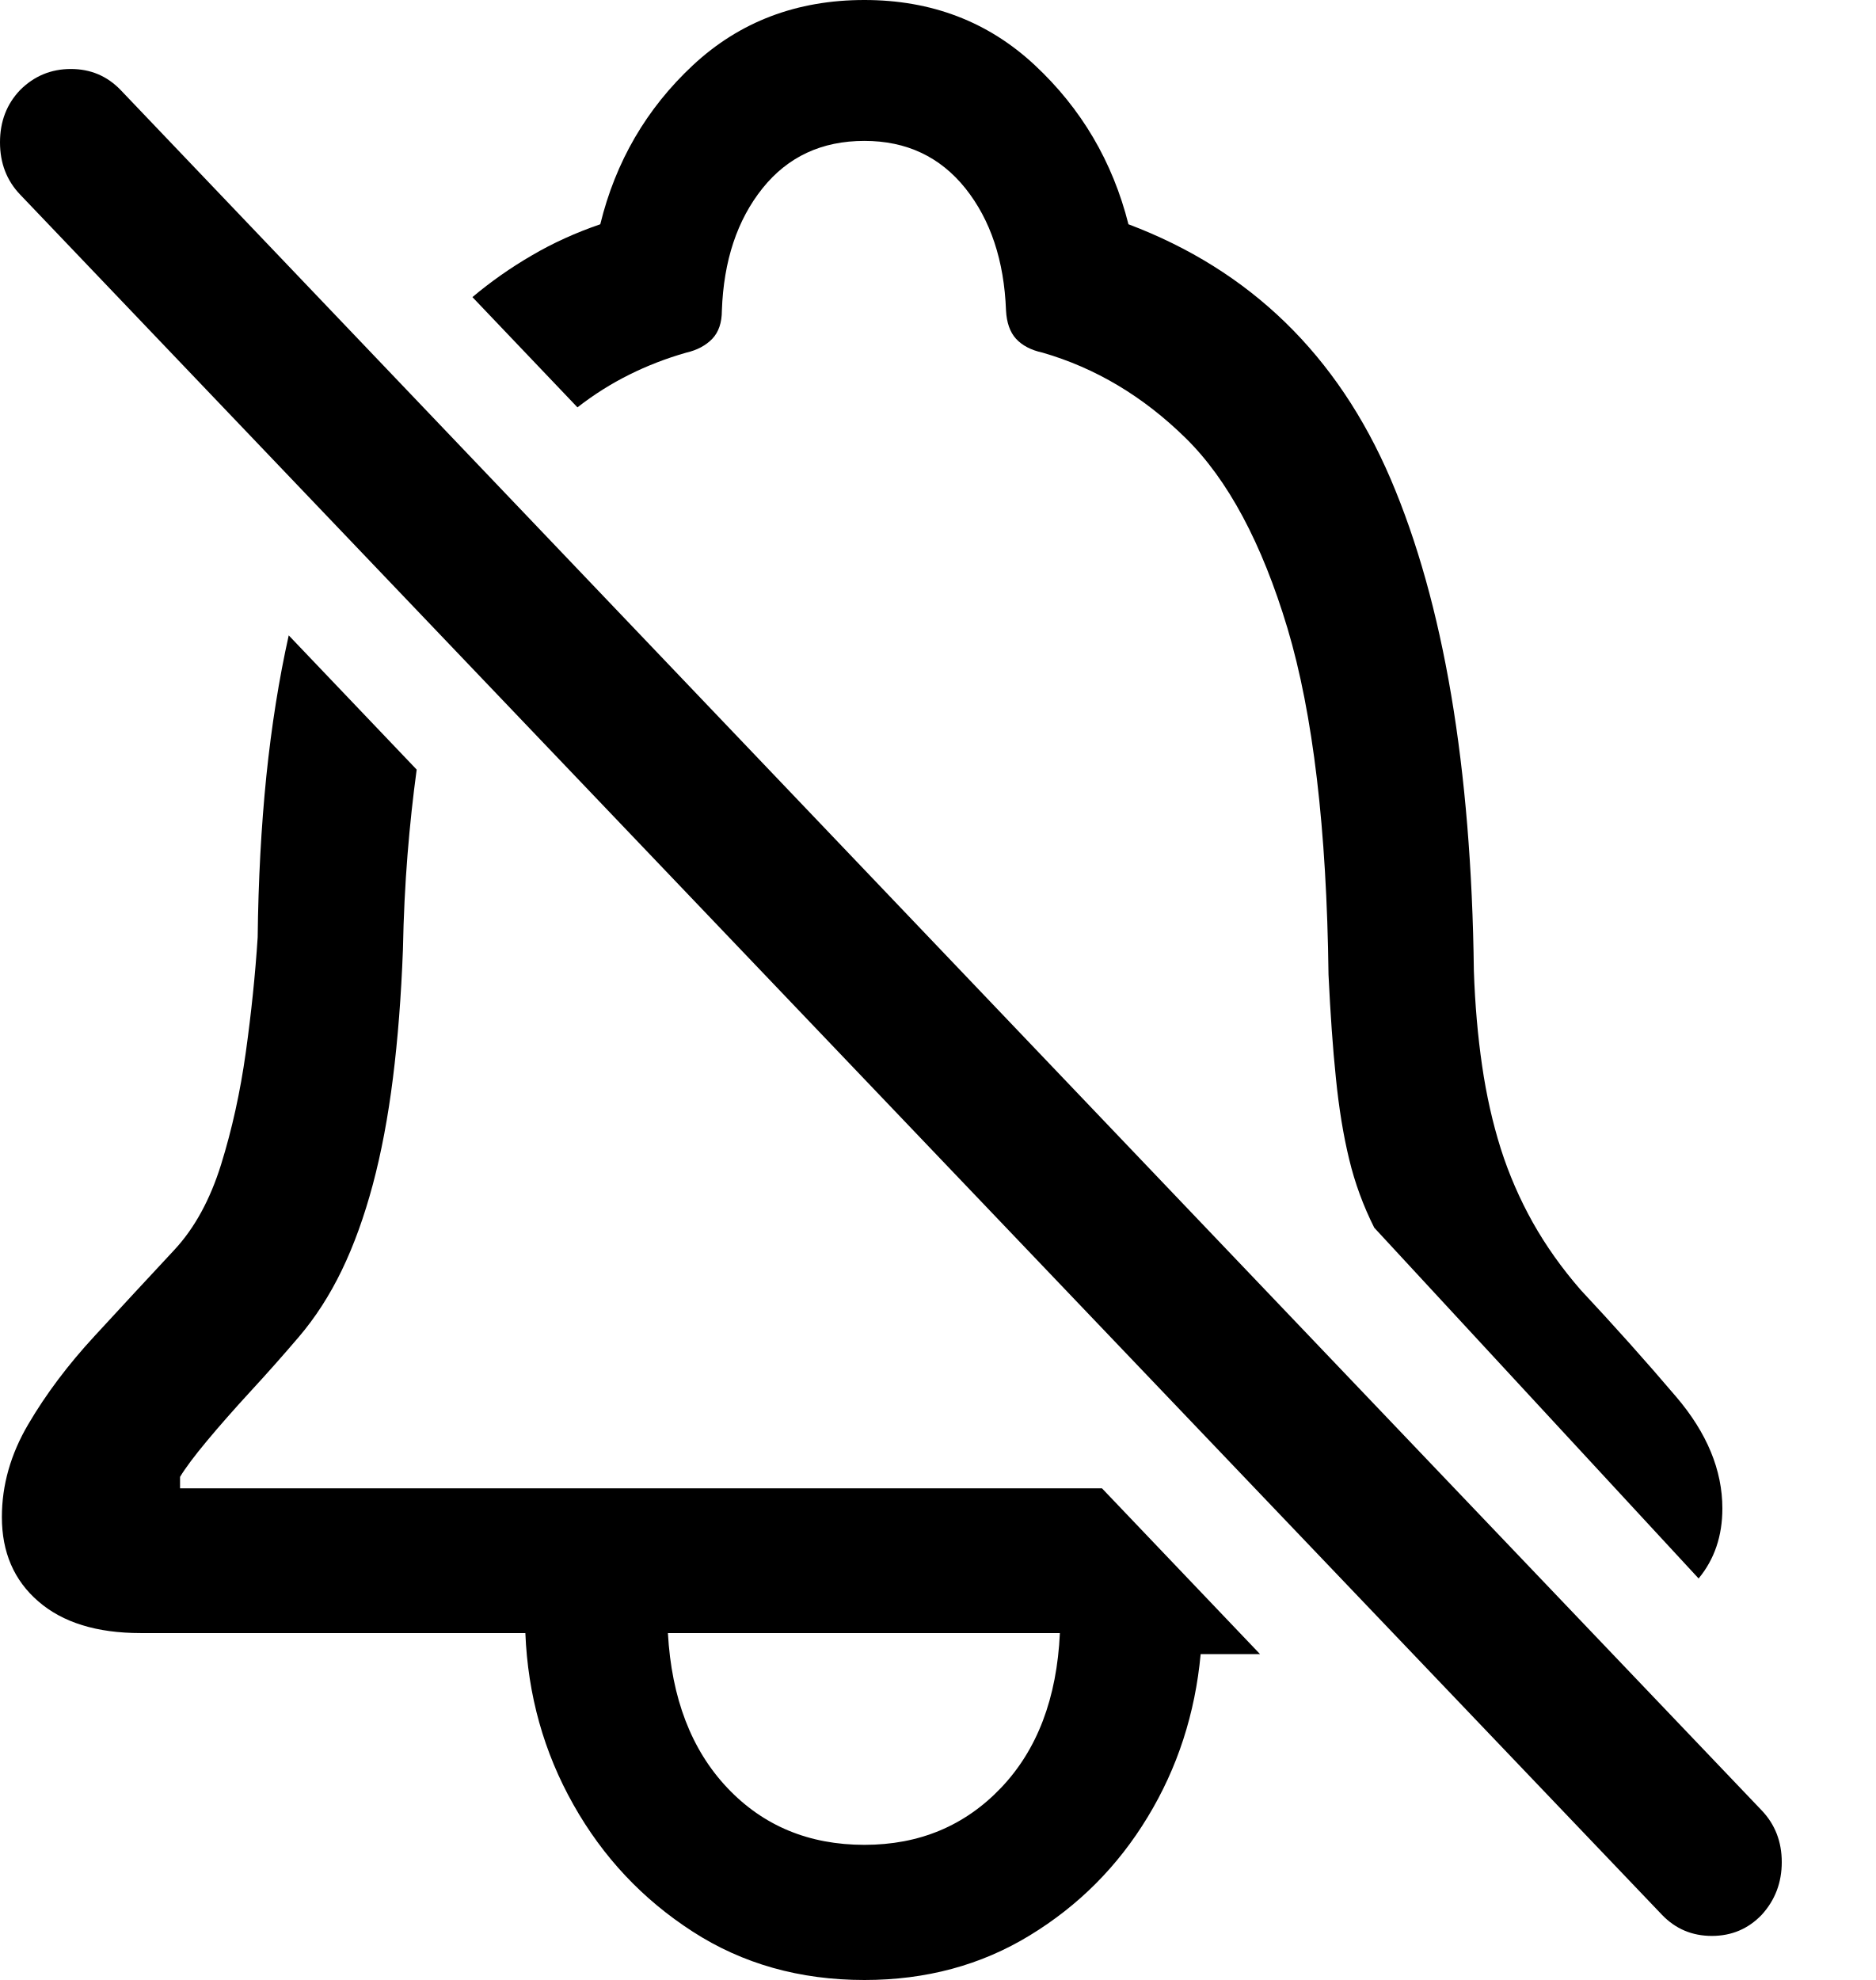
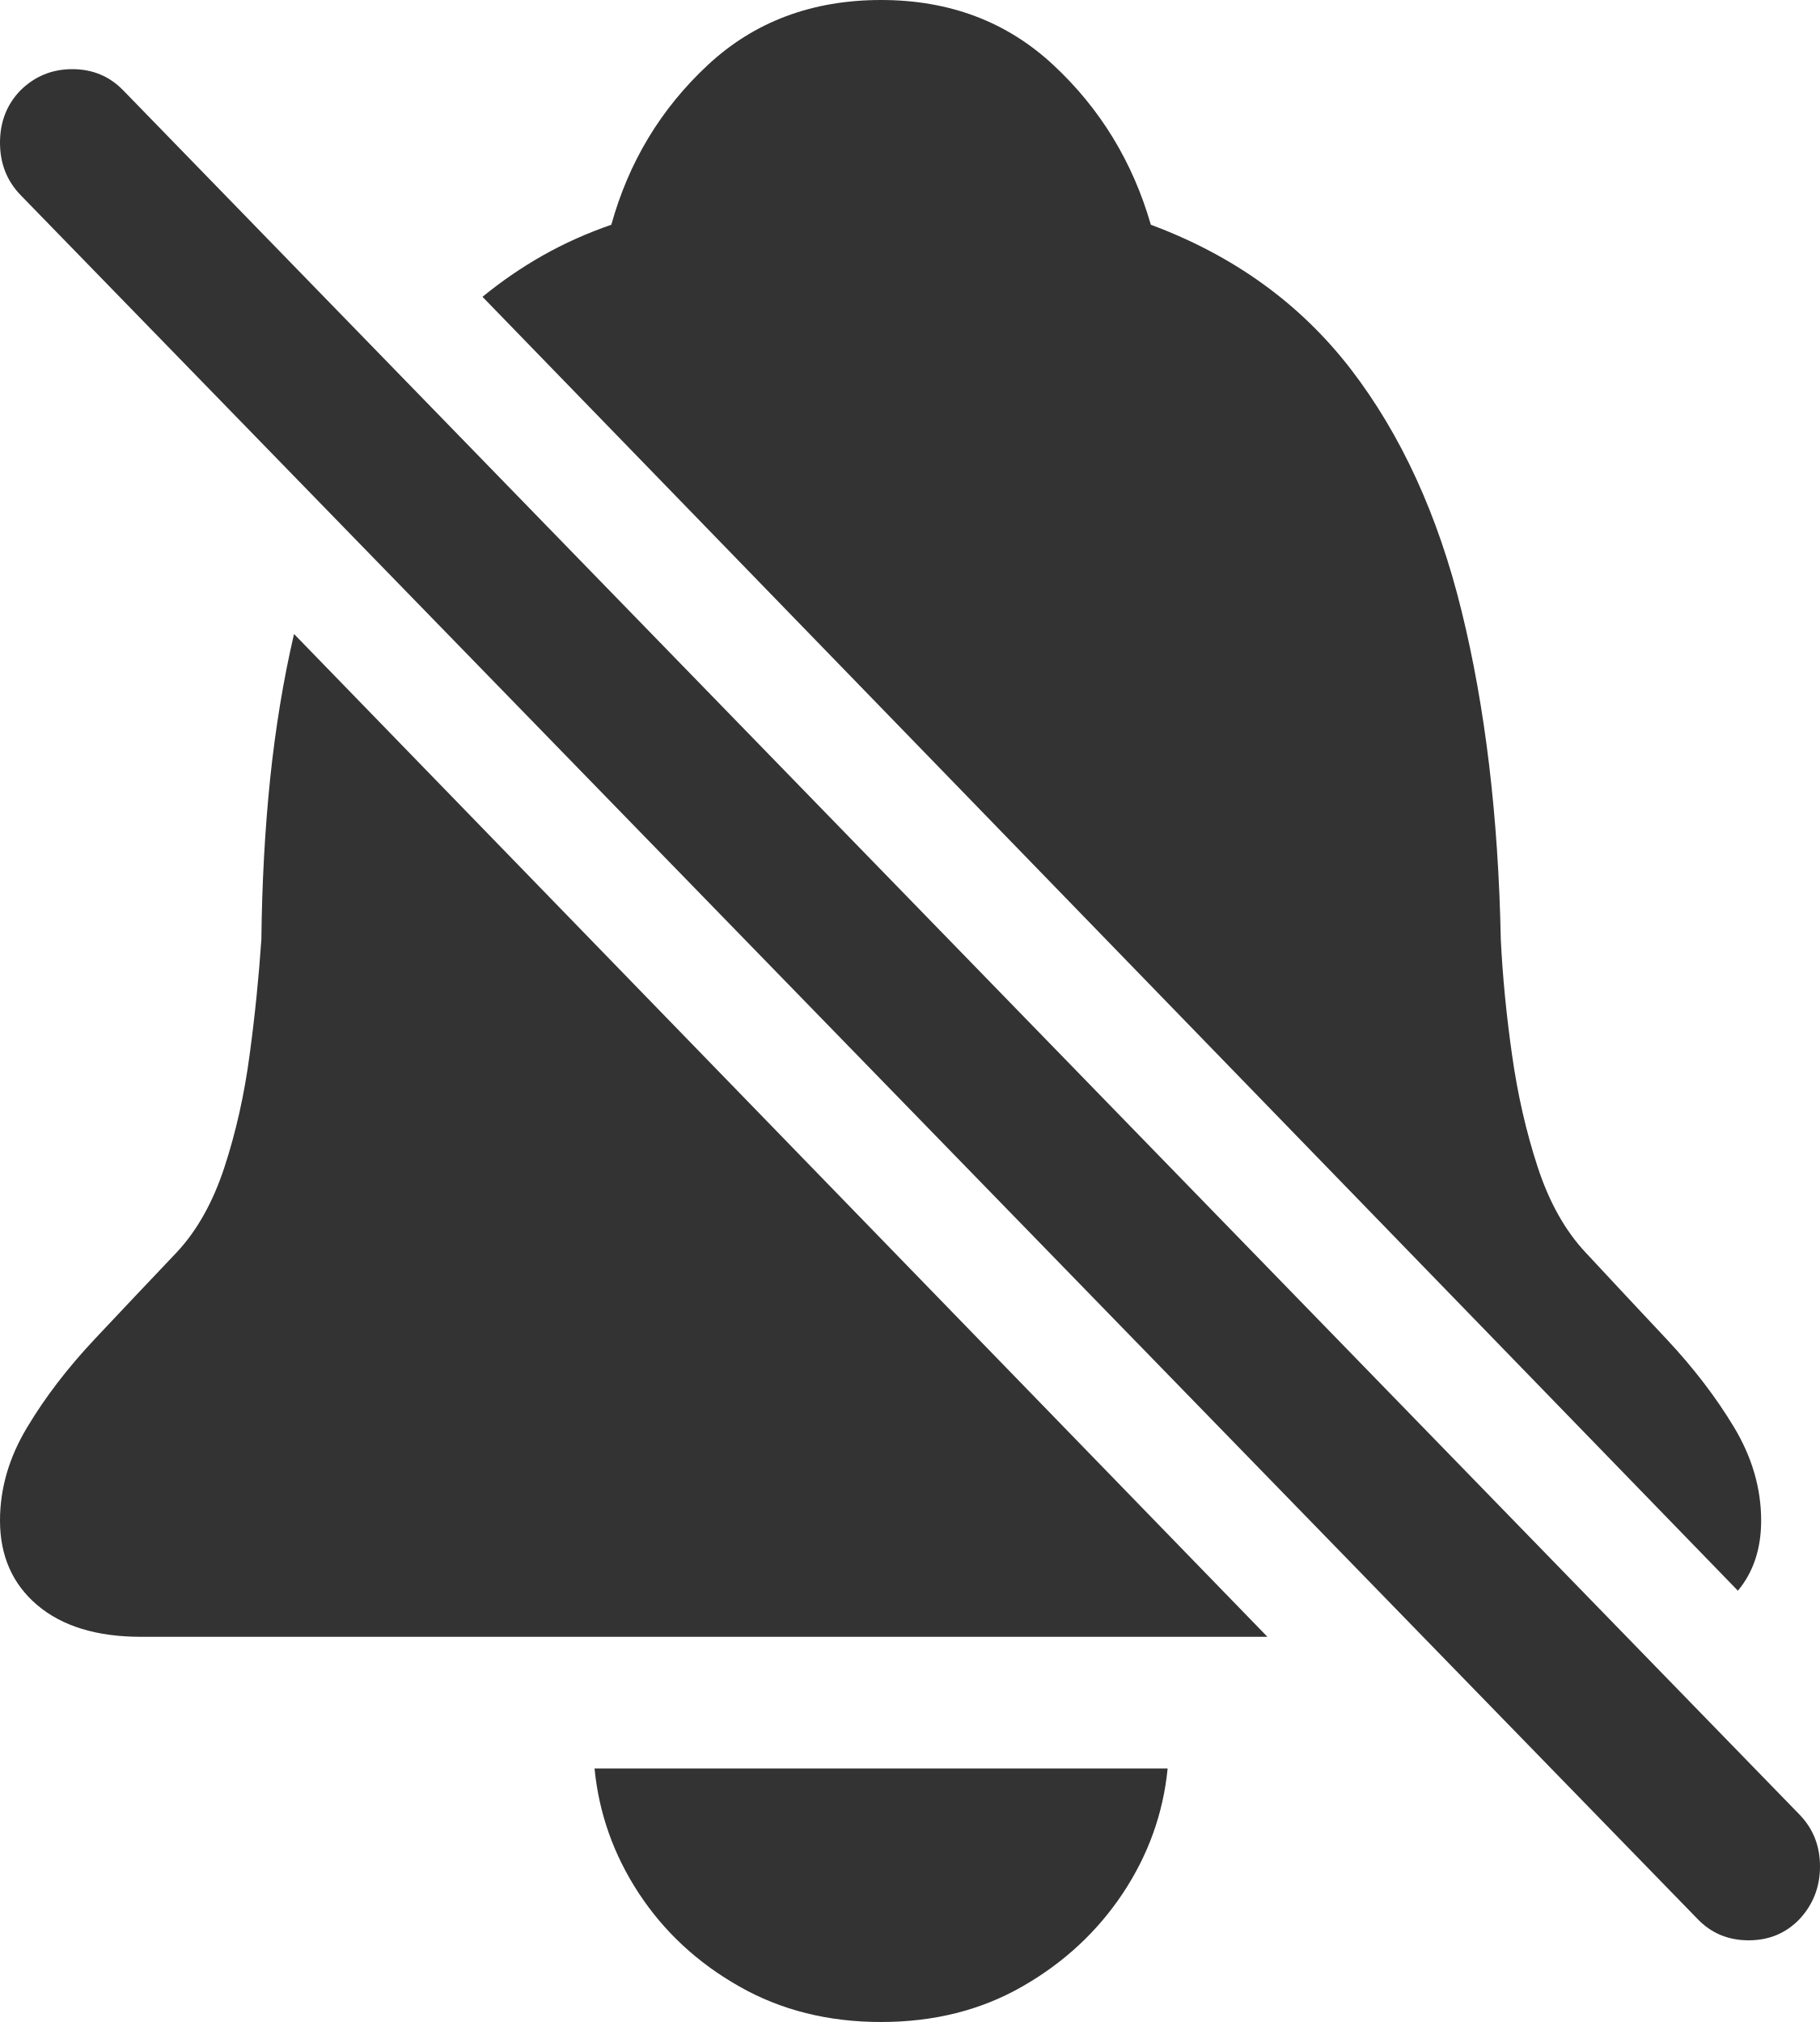
- <svg xmlns="http://www.w3.org/2000/svg" width="18" height="19" viewBox="0 0 18 19" fill="none">
-   <path fill="black" d="M8.296 19C8.886 19 9.415 18.858 9.883 18.572C10.351 18.287 10.728 17.909 11.014 17.437C11.301 16.965 11.47 16.443 11.523 15.873H12.093L10.576 14.282H1.728V14.172C1.78 14.086 1.866 13.971 1.986 13.827C2.106 13.683 2.245 13.525 2.403 13.353C2.561 13.182 2.716 13.007 2.868 12.829C3.025 12.645 3.163 12.432 3.28 12.19C3.397 11.948 3.496 11.673 3.578 11.367C3.66 11.06 3.724 10.72 3.771 10.346C3.818 9.972 3.85 9.561 3.867 9.114C3.873 8.795 3.888 8.491 3.911 8.203C3.934 7.915 3.964 7.642 3.999 7.385L2.771 6.097C2.678 6.514 2.606 6.965 2.556 7.449C2.507 7.934 2.479 8.449 2.473 8.994C2.45 9.35 2.412 9.718 2.359 10.098C2.306 10.478 2.227 10.836 2.122 11.174C2.017 11.511 1.868 11.784 1.675 11.992C1.418 12.268 1.162 12.544 0.908 12.82C0.653 13.096 0.441 13.378 0.272 13.666C0.102 13.954 0.018 14.252 0.018 14.558C0.018 14.895 0.134 15.165 0.368 15.367C0.602 15.57 0.93 15.671 1.35 15.671H5.042C5.066 16.266 5.219 16.814 5.503 17.317C5.786 17.82 6.168 18.226 6.647 18.535C7.126 18.845 7.676 19 8.296 19ZM8.296 17.703C7.764 17.703 7.325 17.521 6.98 17.156C6.635 16.791 6.445 16.296 6.41 15.671H10.172C10.143 16.296 9.955 16.791 9.607 17.156C9.259 17.521 8.822 17.703 8.296 17.703ZM4.534 2.851L5.542 3.909C5.7 3.786 5.865 3.682 6.038 3.596C6.21 3.51 6.393 3.439 6.586 3.384C6.691 3.36 6.774 3.315 6.836 3.251C6.897 3.187 6.928 3.096 6.928 2.98C6.945 2.501 7.075 2.111 7.318 1.807C7.561 1.504 7.886 1.352 8.296 1.352C8.699 1.352 9.022 1.504 9.265 1.807C9.507 2.111 9.637 2.501 9.655 2.98C9.661 3.096 9.693 3.187 9.751 3.251C9.81 3.315 9.895 3.36 10.006 3.384C10.514 3.531 10.972 3.804 11.378 4.203C11.784 4.601 12.11 5.21 12.356 6.028C12.601 6.847 12.733 7.955 12.75 9.353C12.768 9.727 12.791 10.058 12.821 10.346C12.85 10.634 12.892 10.893 12.948 11.123C13.003 11.353 13.084 11.572 13.189 11.781L16.302 15.147C16.454 14.963 16.53 14.739 16.53 14.475C16.53 14.107 16.382 13.75 16.087 13.404C15.792 13.057 15.486 12.716 15.171 12.379C14.989 12.17 14.836 11.954 14.71 11.73C14.585 11.506 14.482 11.27 14.403 11.022C14.325 10.774 14.265 10.509 14.224 10.226C14.183 9.945 14.156 9.641 14.145 9.316C14.121 7.36 13.855 5.788 13.347 4.598C12.838 3.409 11.999 2.593 10.83 2.152C10.678 1.551 10.378 1.042 9.931 0.625C9.484 0.208 8.939 0 8.296 0C7.647 0 7.099 0.208 6.651 0.625C6.204 1.042 5.908 1.551 5.761 2.152C5.528 2.232 5.308 2.331 5.104 2.451C4.899 2.57 4.709 2.704 4.534 2.851ZM0.193 1.867L15.951 18.375C16.08 18.509 16.239 18.577 16.429 18.577C16.619 18.577 16.778 18.509 16.907 18.375C17.036 18.234 17.1 18.065 17.1 17.869C17.1 17.673 17.036 17.507 16.907 17.372L1.158 0.864C1.029 0.73 0.87 0.662 0.68 0.662C0.49 0.662 0.327 0.73 0.193 0.864C0.064 0.999 0 1.166 0 1.366C0 1.565 0.064 1.732 0.193 1.867Z" />
+ <svg xmlns="http://www.w3.org/2000/svg" width="18" height="20" viewBox="0 0 18 20" fill="none">
+   <path d="M8.714 20C9.237 20 9.703 19.883 10.112 19.648C10.521 19.414 10.852 19.107 11.105 18.727C11.357 18.347 11.505 17.935 11.548 17.492H5.88C5.923 17.935 6.069 18.347 6.318 18.727C6.568 19.107 6.898 19.414 7.311 19.648C7.723 19.883 8.191 20 8.714 20ZM1.394 16.19H12.535L2.908 6.271C2.803 6.721 2.725 7.197 2.672 7.701C2.62 8.204 2.591 8.735 2.585 9.292C2.56 9.66 2.522 10.04 2.469 10.432C2.417 10.825 2.334 11.196 2.22 11.544C2.106 11.892 1.948 12.174 1.745 12.39C1.474 12.675 1.205 12.96 0.937 13.245C0.669 13.53 0.446 13.821 0.268 14.119C0.089 14.416 0 14.724 0 15.04C0 15.389 0.123 15.668 0.369 15.877C0.615 16.085 0.957 16.19 1.394 16.19ZM8.714 0C8.031 0 7.458 0.215 6.997 0.646C6.535 1.077 6.218 1.603 6.046 2.223C5.806 2.306 5.58 2.407 5.368 2.527C5.155 2.648 4.957 2.784 4.772 2.936L17.188 15.734C17.341 15.55 17.418 15.319 17.418 15.04C17.418 14.724 17.329 14.416 17.151 14.119C16.972 13.821 16.749 13.53 16.482 13.245C16.214 12.96 15.948 12.675 15.683 12.39C15.48 12.174 15.322 11.892 15.208 11.544C15.094 11.196 15.009 10.825 14.954 10.432C14.898 10.04 14.861 9.66 14.843 9.292C14.819 8.076 14.689 6.993 14.455 6.043C14.222 5.093 13.855 4.295 13.357 3.648C12.858 3.002 12.2 2.527 11.382 2.223C11.203 1.603 10.883 1.077 10.421 0.646C9.96 0.215 9.391 0 8.714 0ZM0.203 1.929L16.791 18.983C16.926 19.123 17.094 19.192 17.294 19.192C17.494 19.192 17.662 19.123 17.797 18.983C17.932 18.838 18 18.663 18 18.461C18 18.258 17.932 18.087 17.797 17.948L1.218 0.893C1.083 0.754 0.915 0.684 0.715 0.684C0.515 0.684 0.345 0.754 0.203 0.893C0.068 1.032 0 1.205 0 1.411C0 1.617 0.068 1.789 0.203 1.929Z" fill="black" fill-opacity="0.8" />
</svg>
